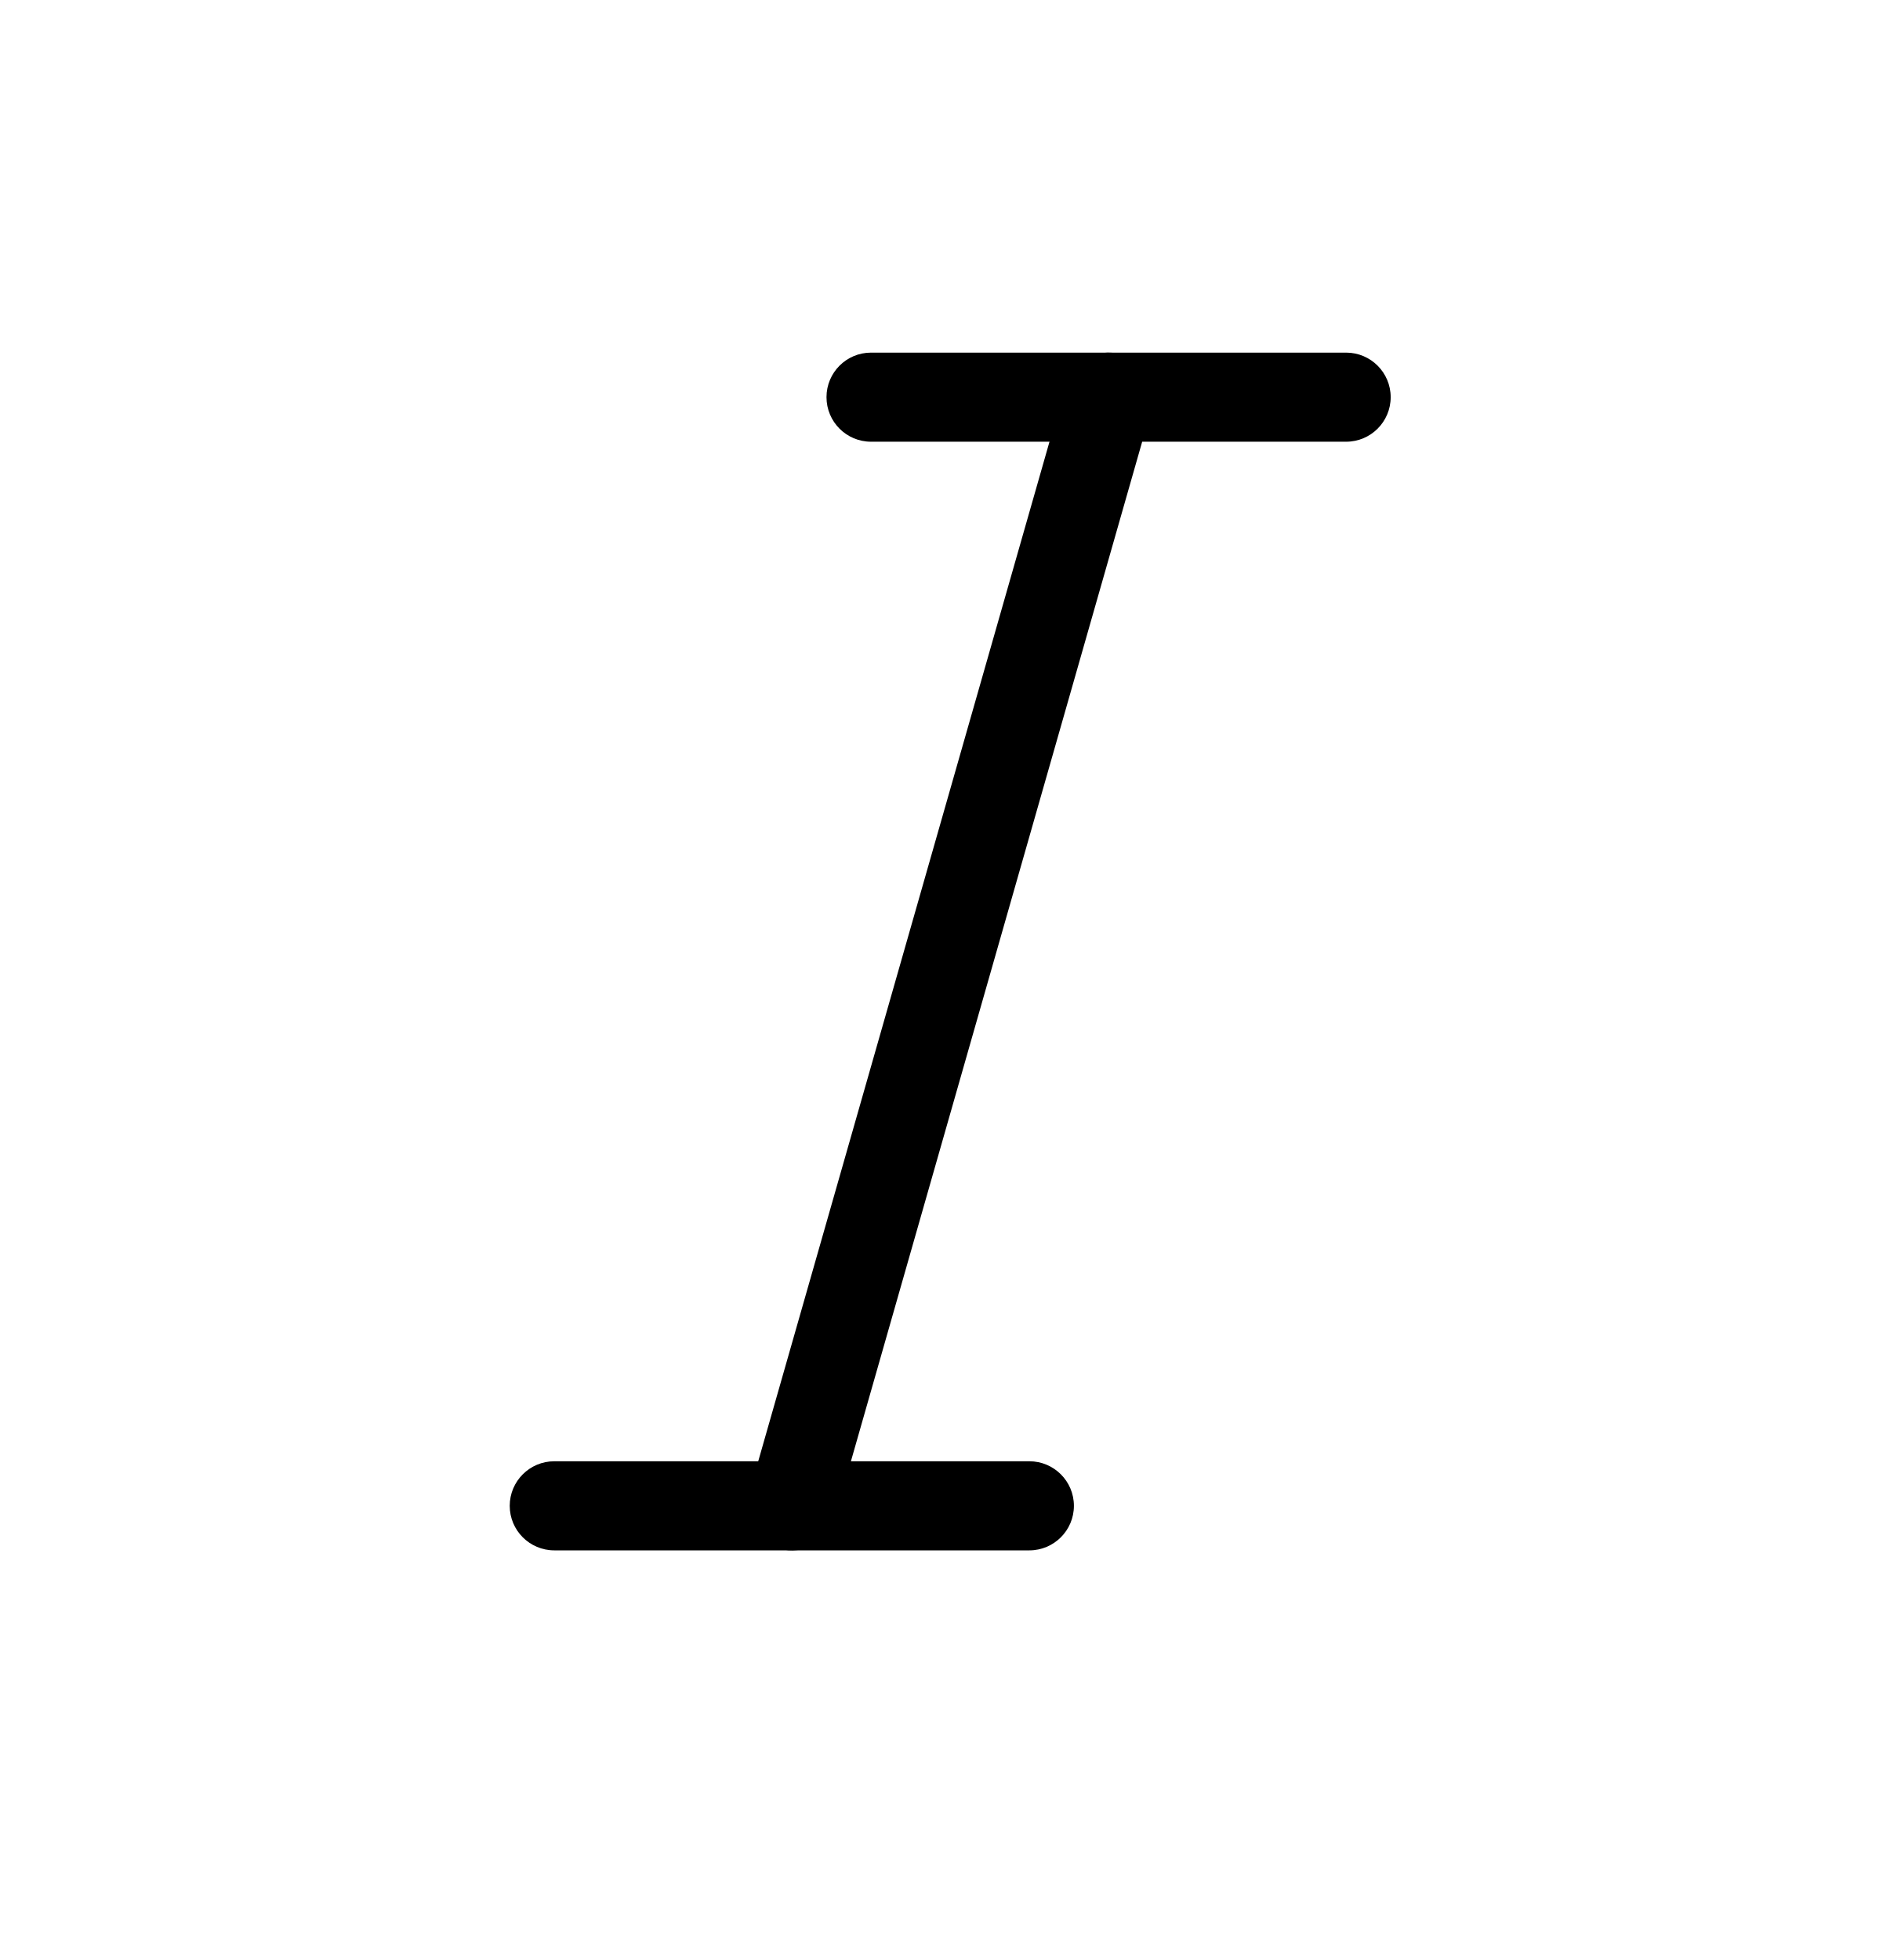
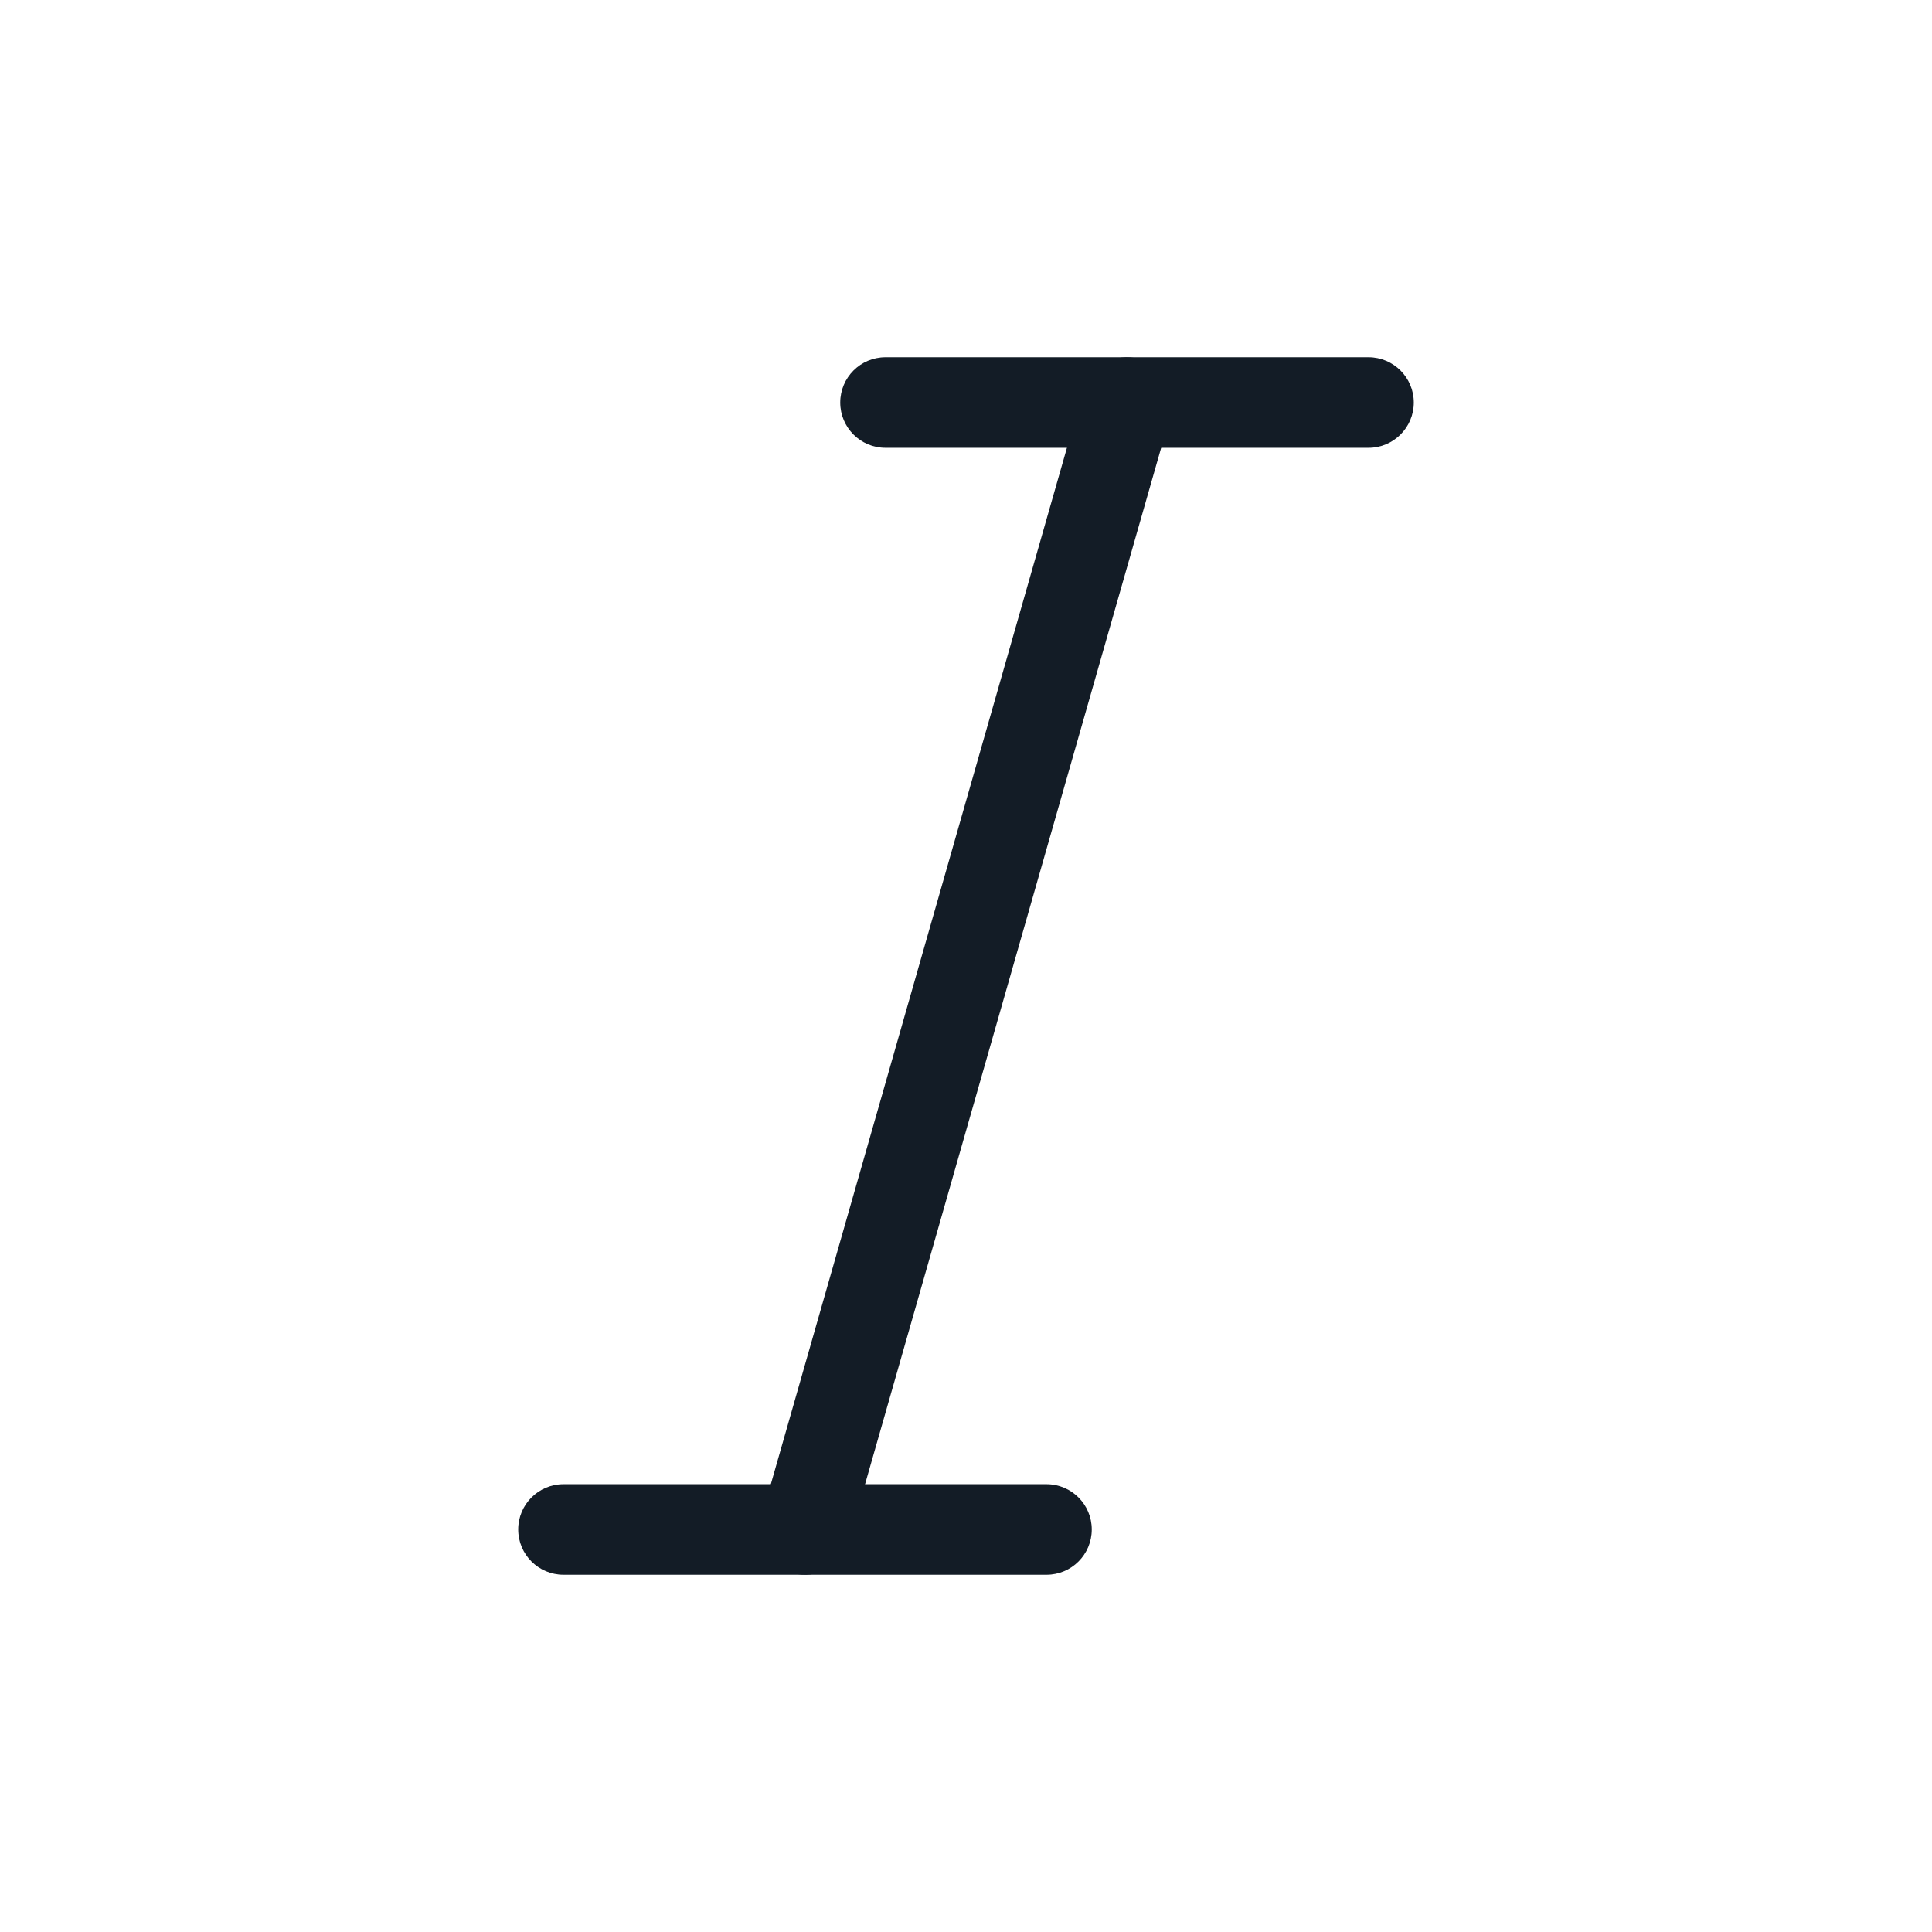
- <svg xmlns="http://www.w3.org/2000/svg" viewBox="0 0 32 33">
-   <path d="M13.917 6.687C13.917 6.273 14.252 5.937 14.667 5.937H22.667C23.081 5.937 23.417 6.273 23.417 6.687C23.417 7.101 23.081 7.437 22.667 7.437H14.667C14.252 7.437 13.917 7.101 13.917 6.687Z" />
-   <path d="M8.583 25.353C8.583 24.939 8.919 24.603 9.333 24.603H17.333C17.747 24.603 18.083 24.939 18.083 25.353C18.083 25.767 17.747 26.103 17.333 26.103H9.333C8.919 26.103 8.583 25.767 8.583 25.353Z" />
-   <path d="M18.873 5.966C19.271 6.079 19.502 6.494 19.388 6.893L14.055 25.559C13.941 25.958 13.526 26.188 13.127 26.075C12.729 25.961 12.498 25.546 12.612 25.147L17.945 6.481C18.059 6.082 18.474 5.852 18.873 5.966Z" />
+ <svg xmlns="http://www.w3.org/2000/svg" width="32" height="32" viewBox="0 0 32 32" fill="none">
+   <path fill-rule="evenodd" clip-rule="evenodd" d="M13.917 6.667C13.917 6.253 14.252 5.917 14.667 5.917H22.667C23.081 5.917 23.417 6.253 23.417 6.667C23.417 7.081 23.081 7.417 22.667 7.417H14.667C14.252 7.417 13.917 7.081 13.917 6.667Z" fill="#131C26" />
+   <path fill-rule="evenodd" clip-rule="evenodd" d="M8.583 25.333C8.583 24.919 8.919 24.583 9.333 24.583H17.333C17.748 24.583 18.083 24.919 18.083 25.333C18.083 25.747 17.748 26.083 17.333 26.083H9.333C8.919 26.083 8.583 25.747 8.583 25.333Z" fill="#131C26" />
+   <path fill-rule="evenodd" clip-rule="evenodd" d="M18.873 5.946C19.271 6.059 19.502 6.474 19.388 6.873L14.055 25.539C13.941 25.938 13.526 26.168 13.127 26.055C12.729 25.941 12.498 25.526 12.612 25.127L17.945 6.461C18.059 6.062 18.474 5.832 18.873 5.946Z" fill="#131C26" />
</svg>
